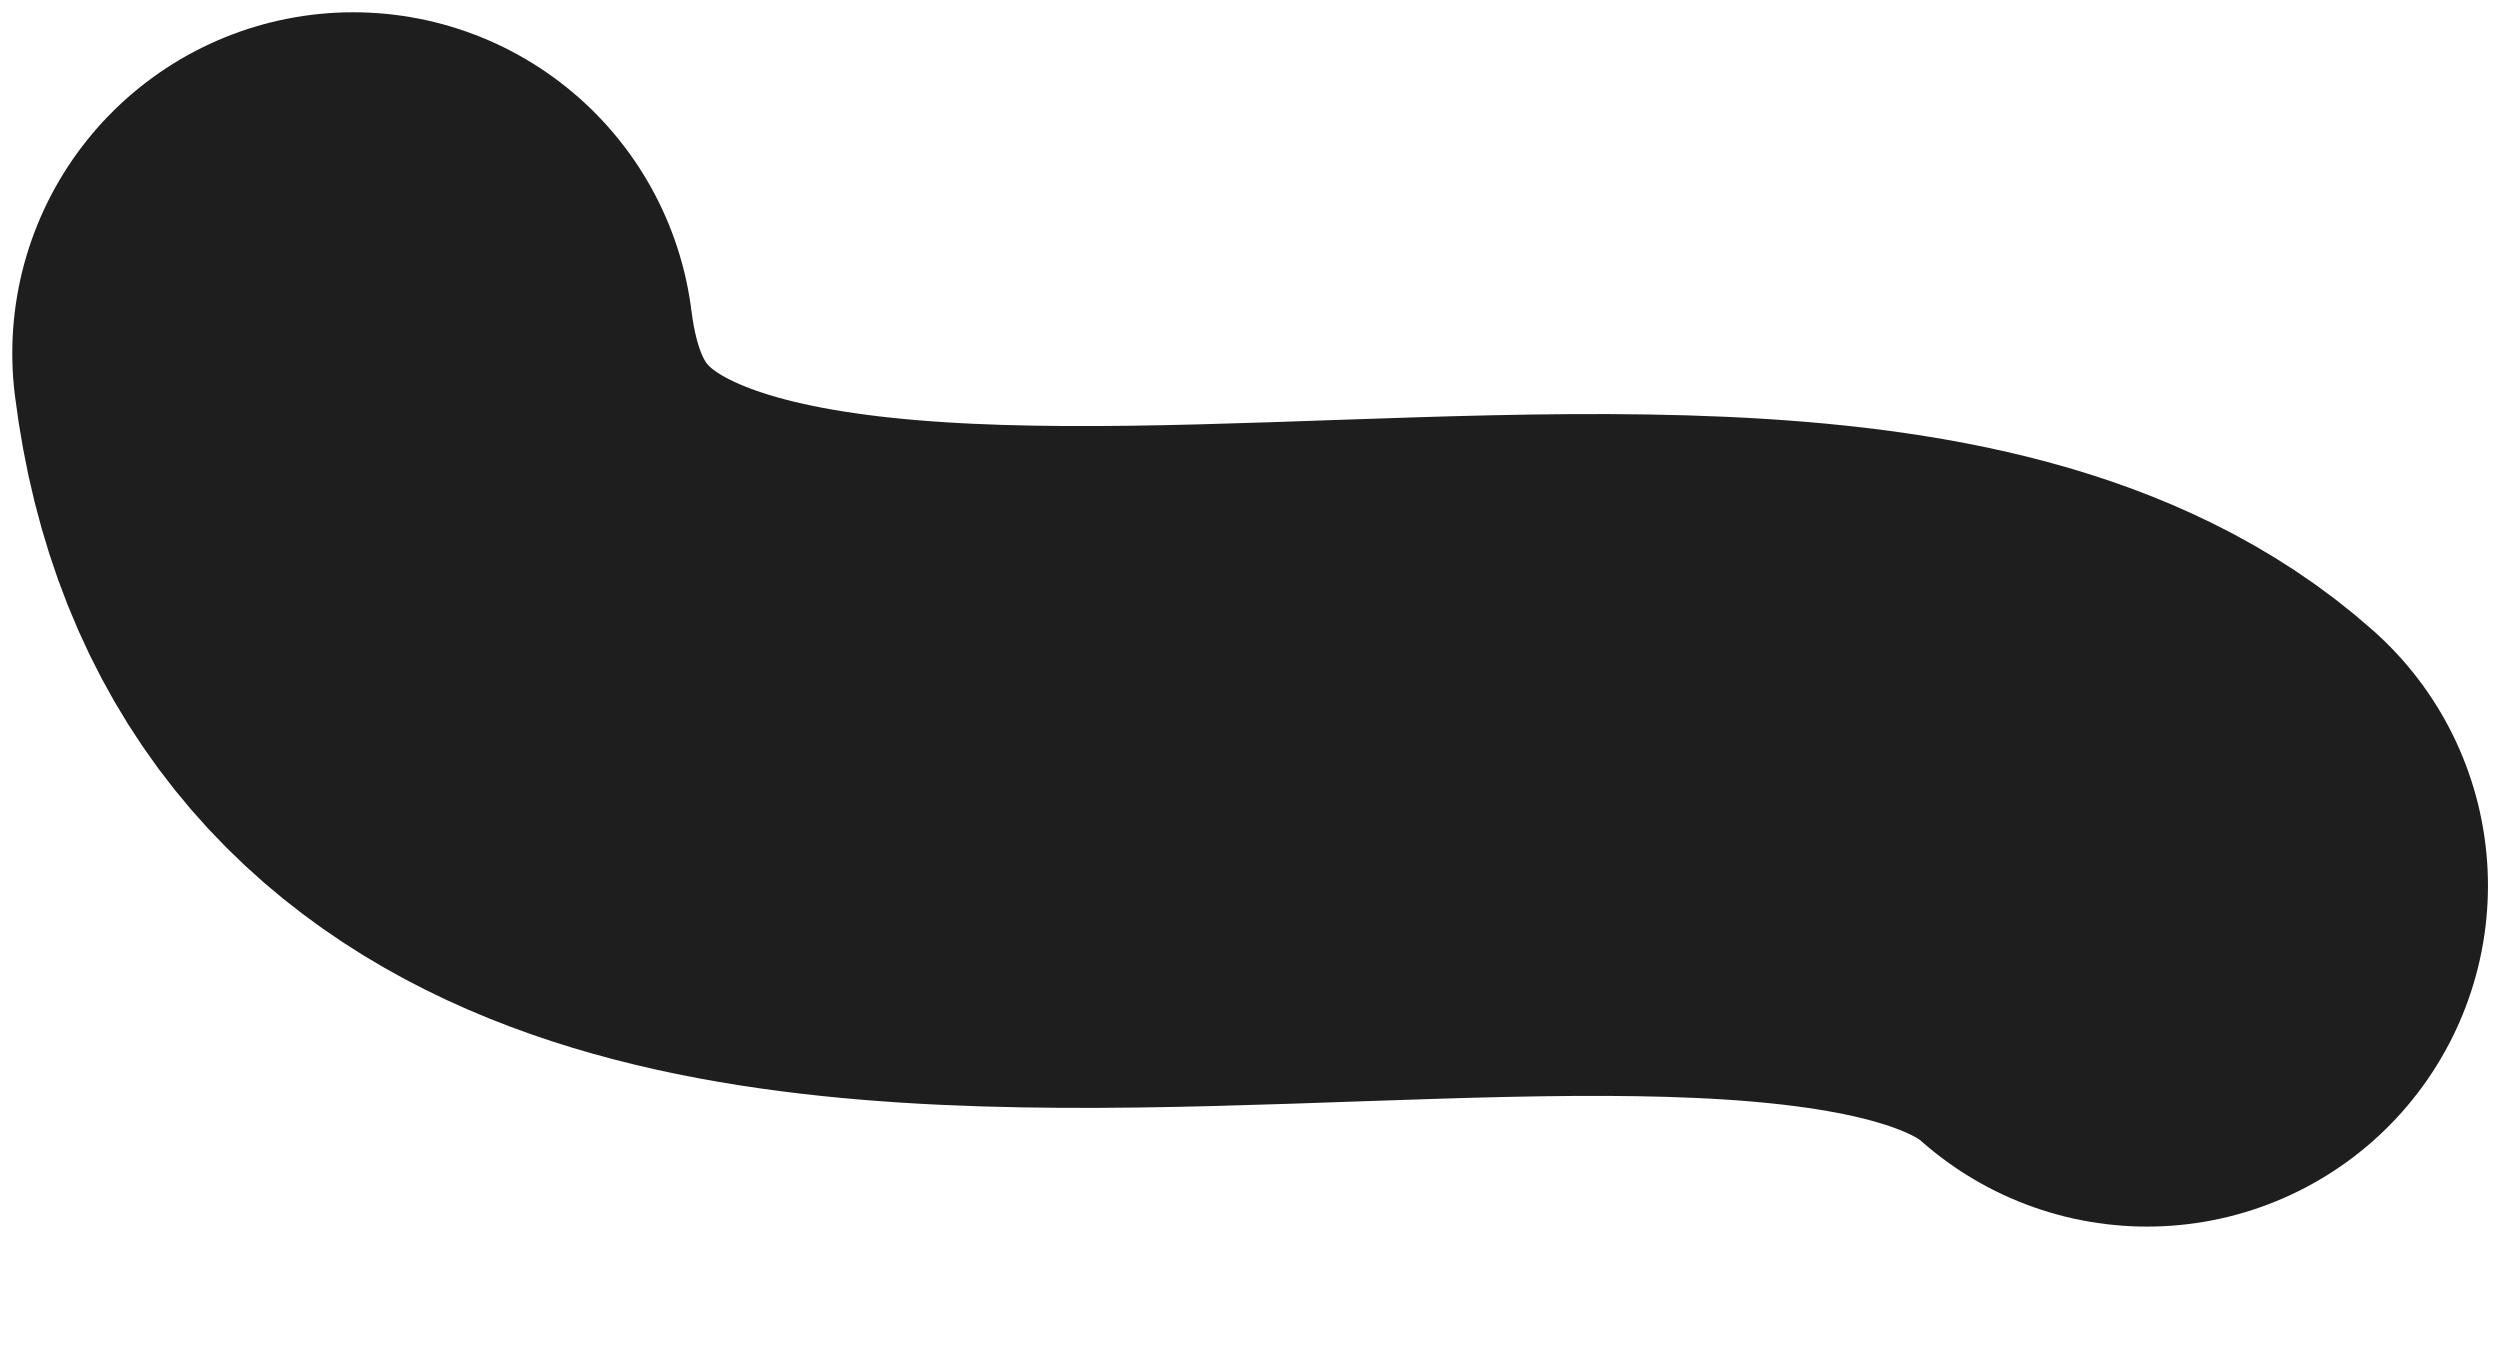
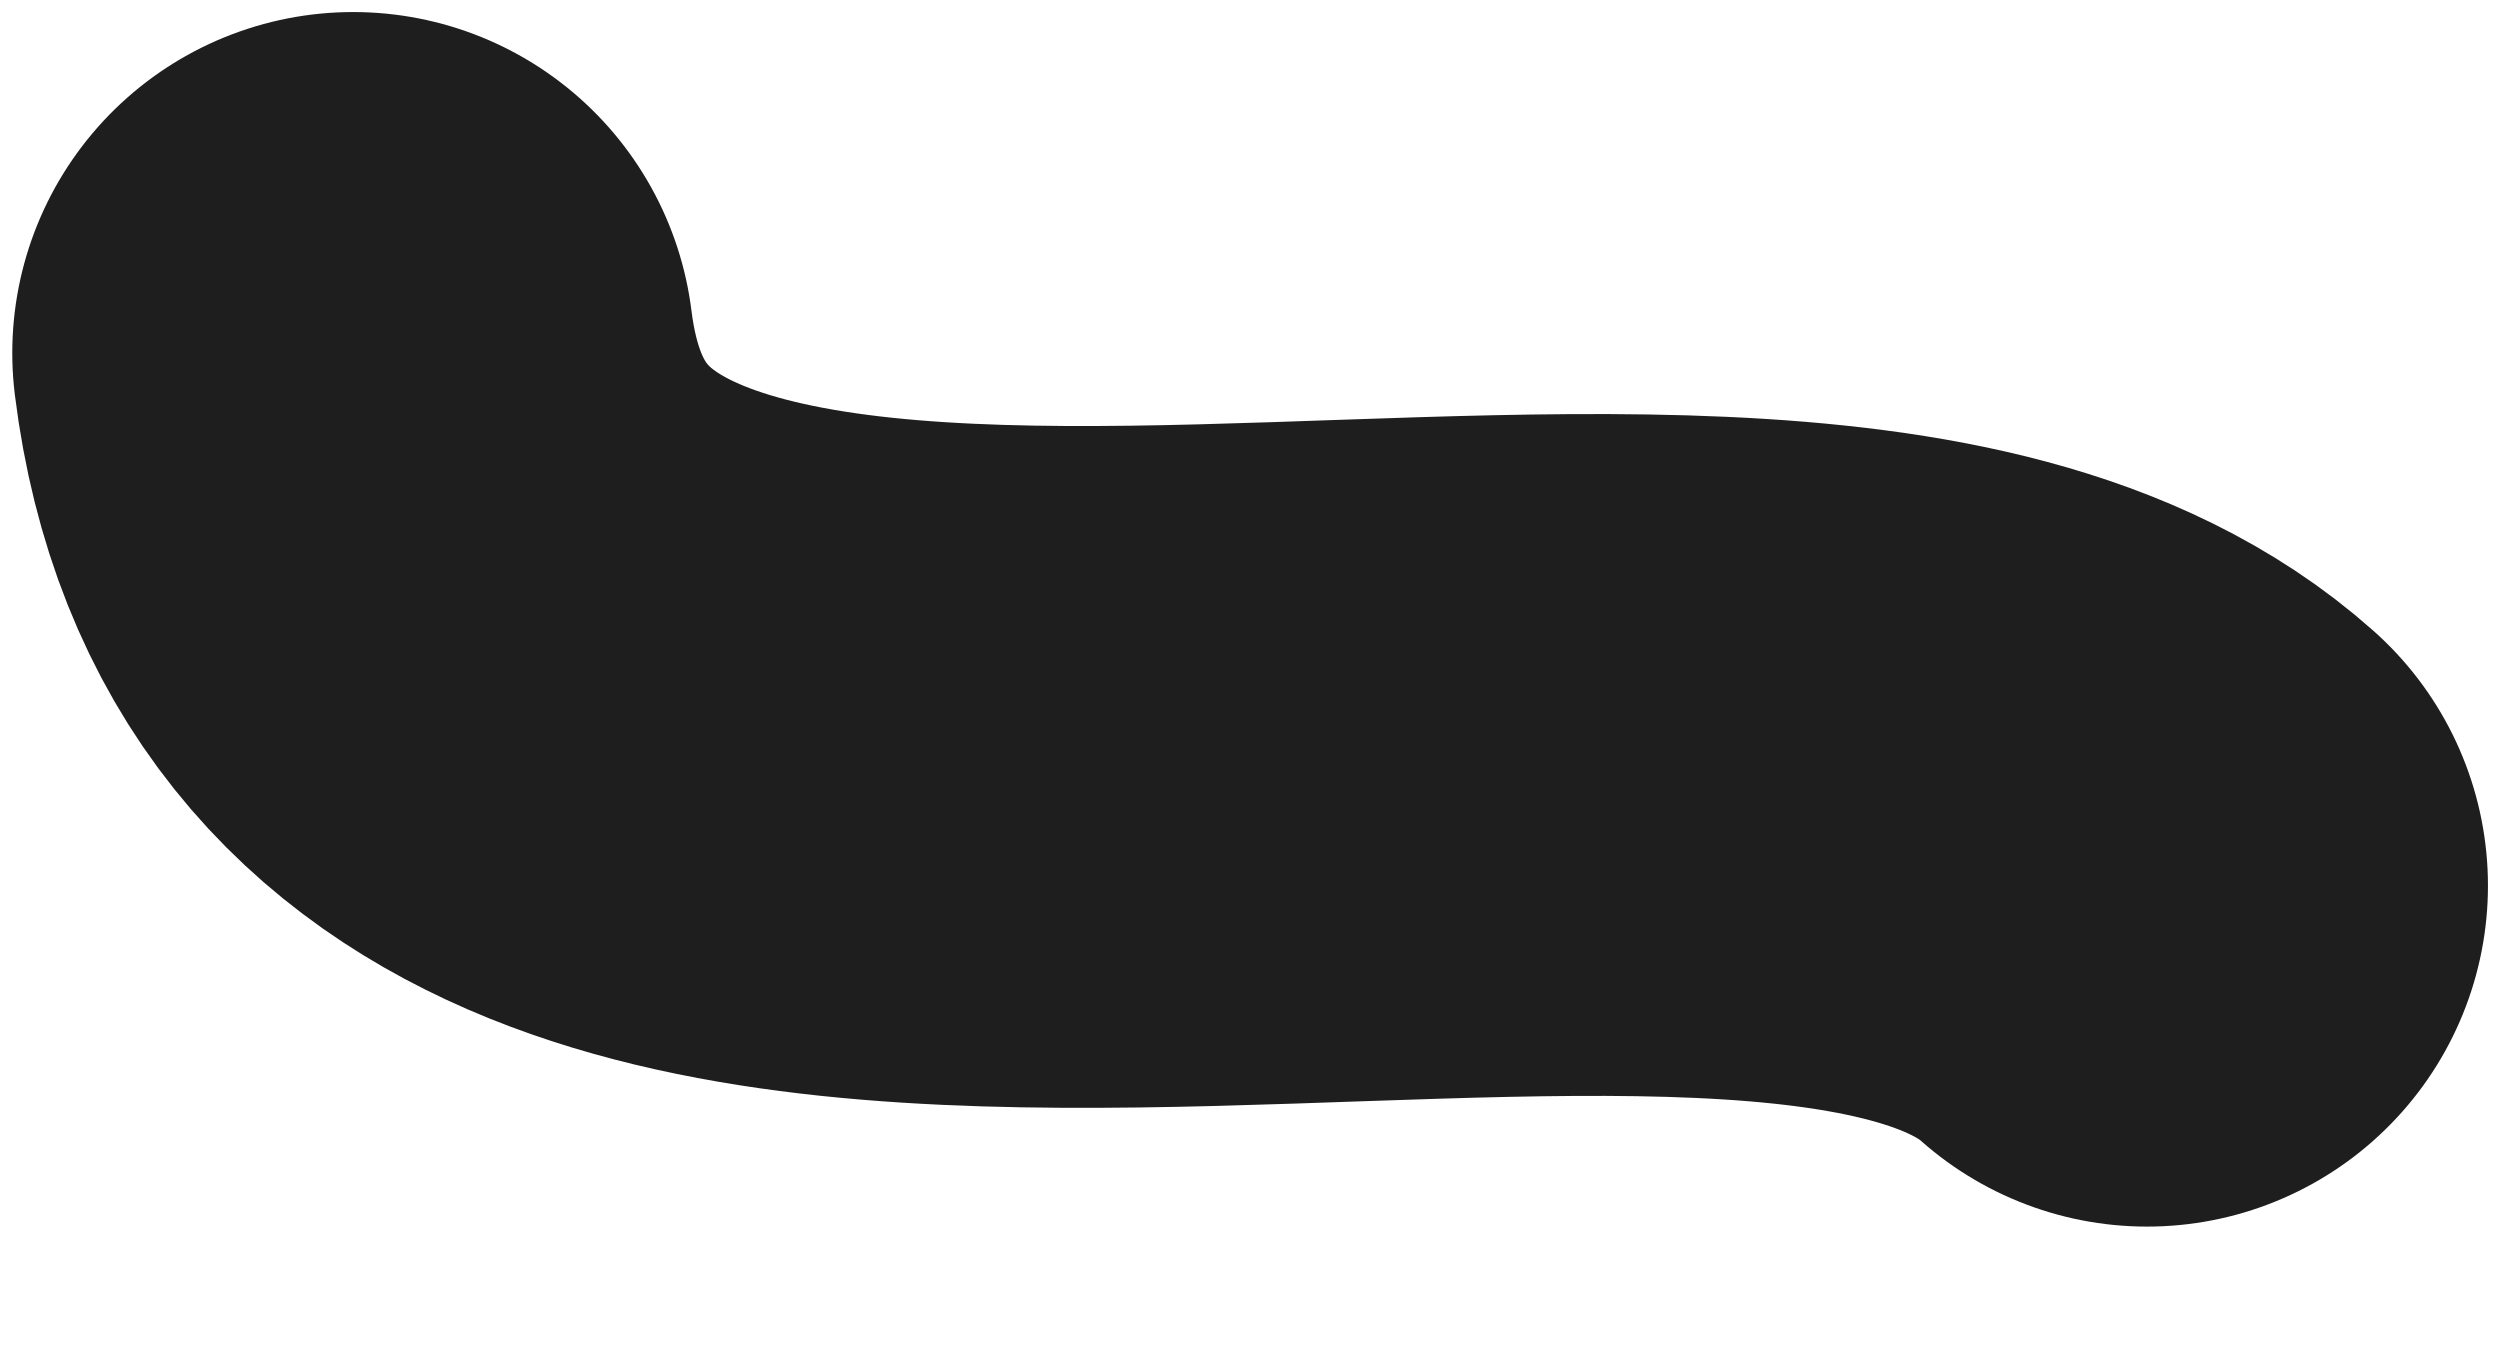
<svg xmlns="http://www.w3.org/2000/svg" width="11" height="6" viewBox="0 0 11 6" fill="none">
-   <path d="M1.554 1.554C1.965 4.85 7.685 2.328 9.447 3.897" stroke="#1E1E1E" stroke-width="3" stroke-linecap="round" stroke-linejoin="round" />
+   <path d="M1.554 1.553C1.965 4.85 7.685 2.328 9.447 3.897" stroke="#1E1E1E" stroke-width="3" stroke-linecap="round" stroke-linejoin="round" />
</svg>
